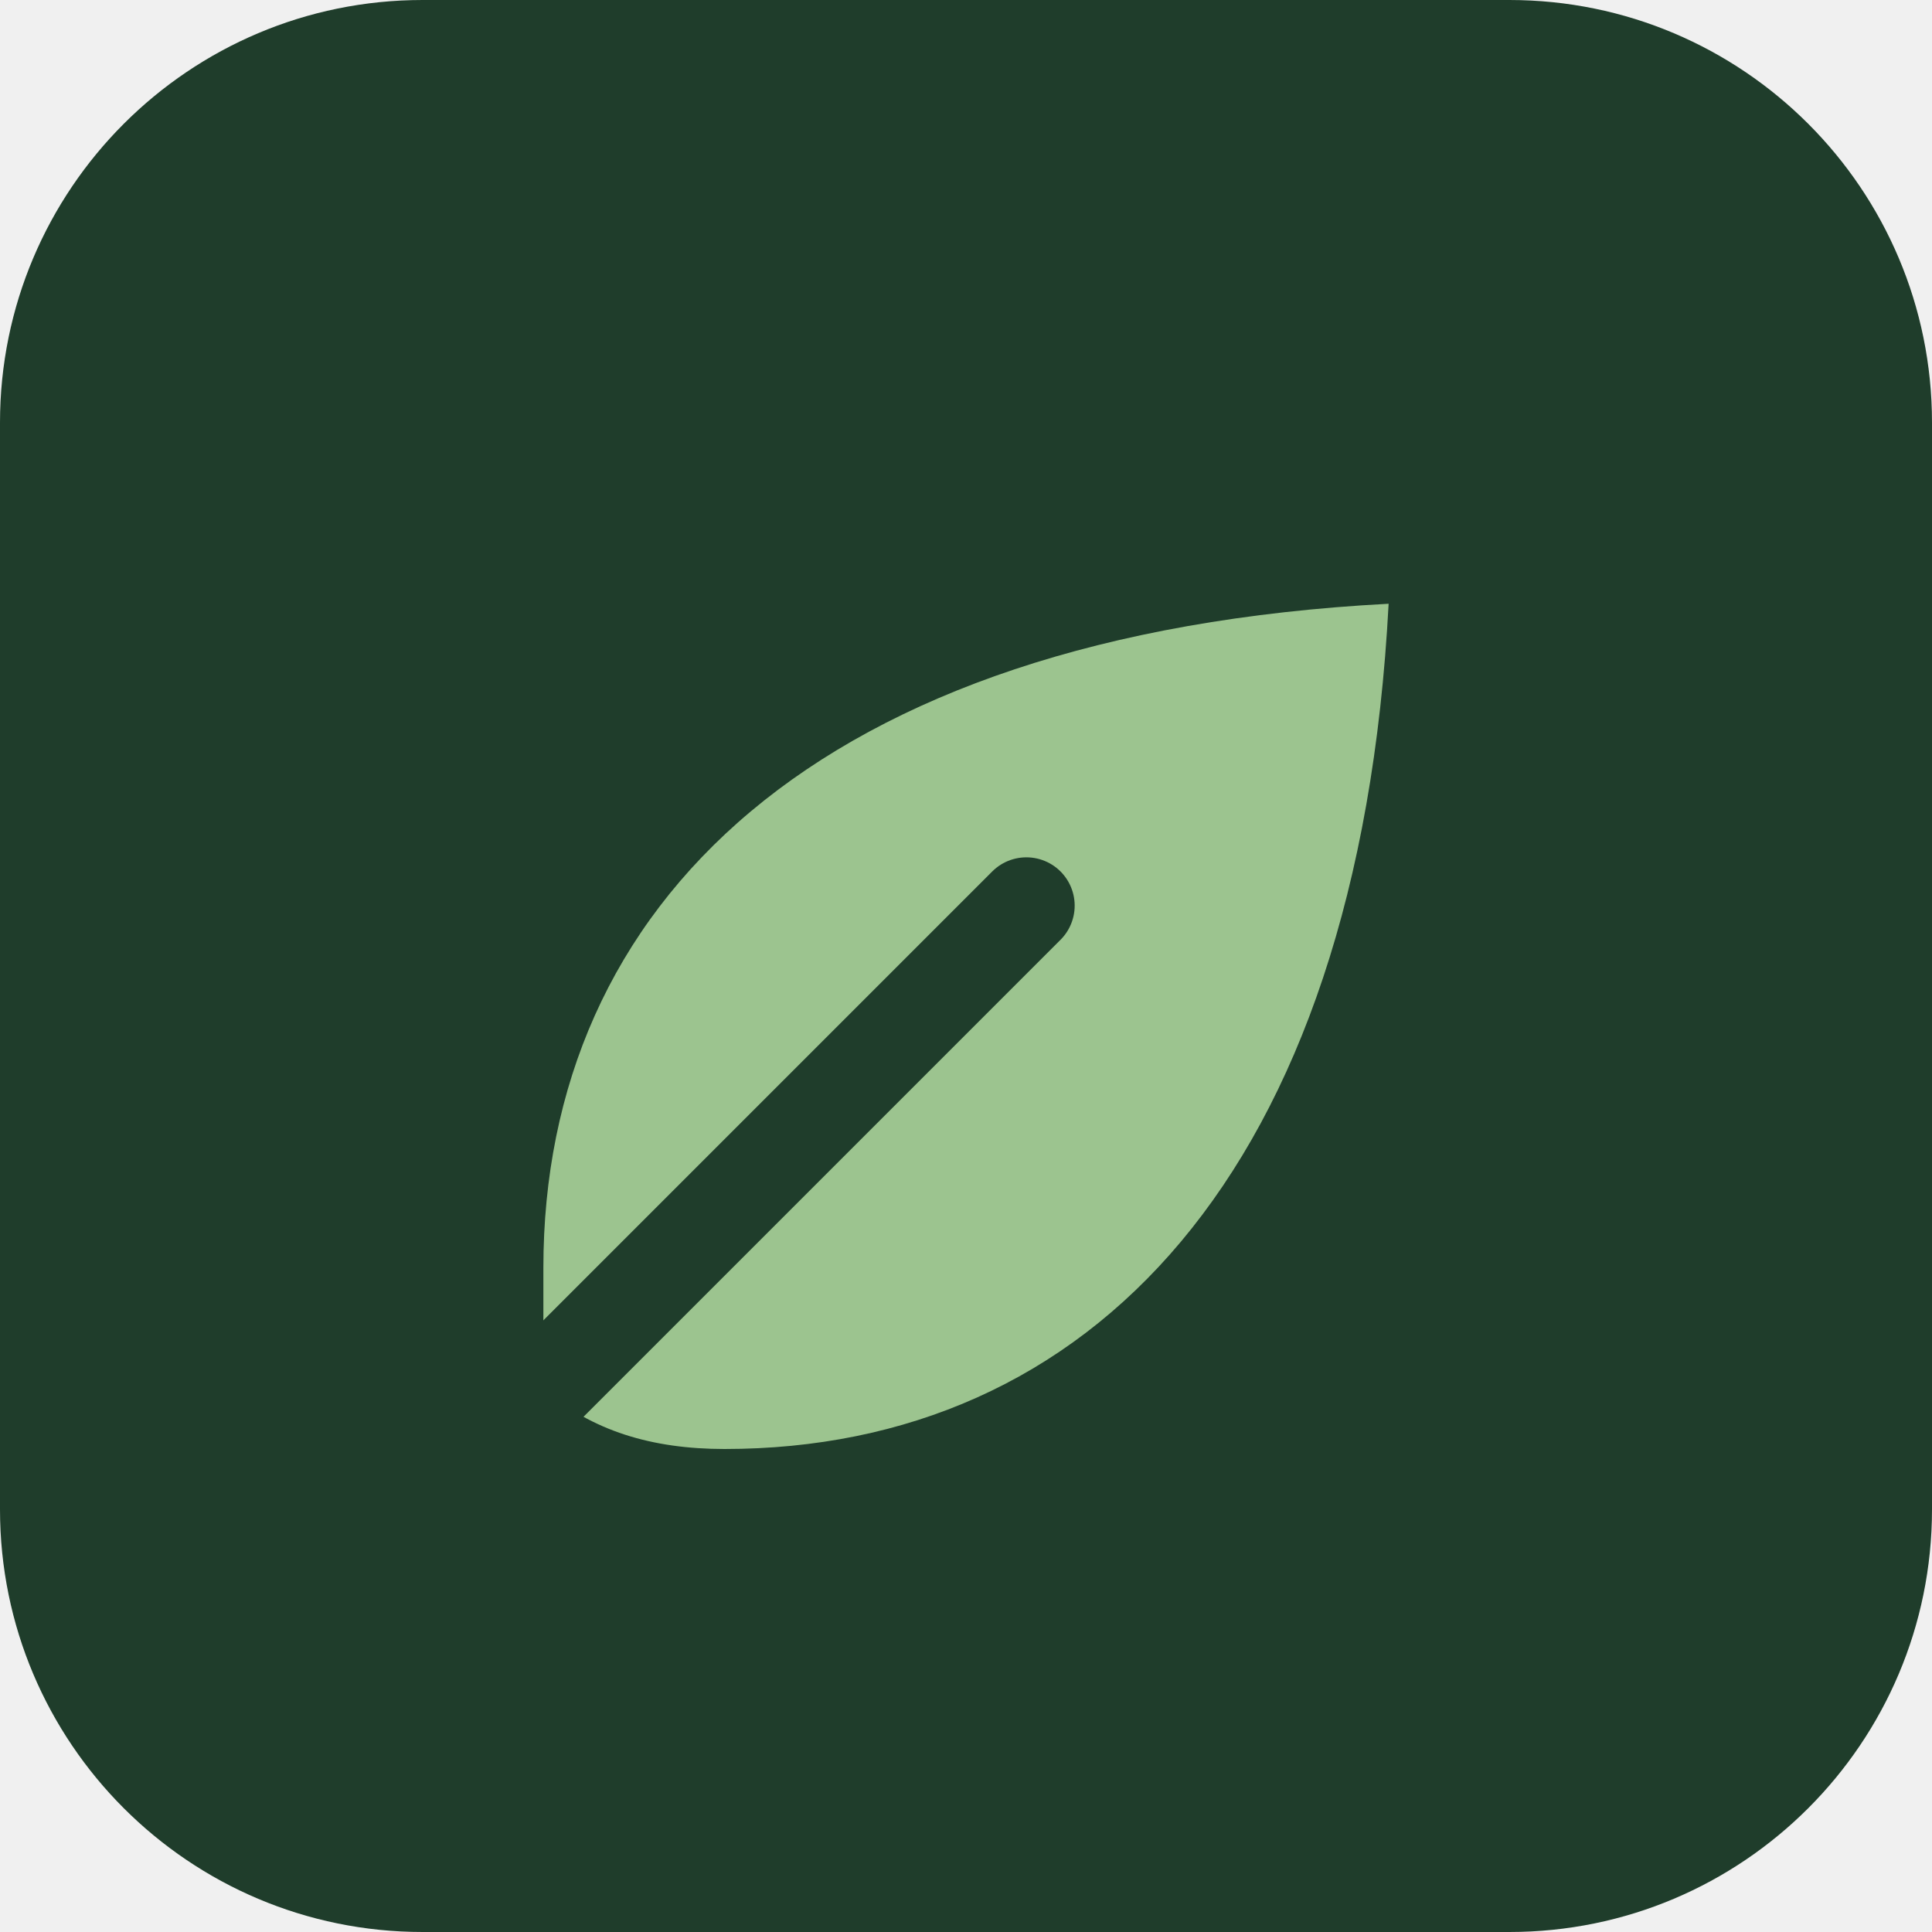
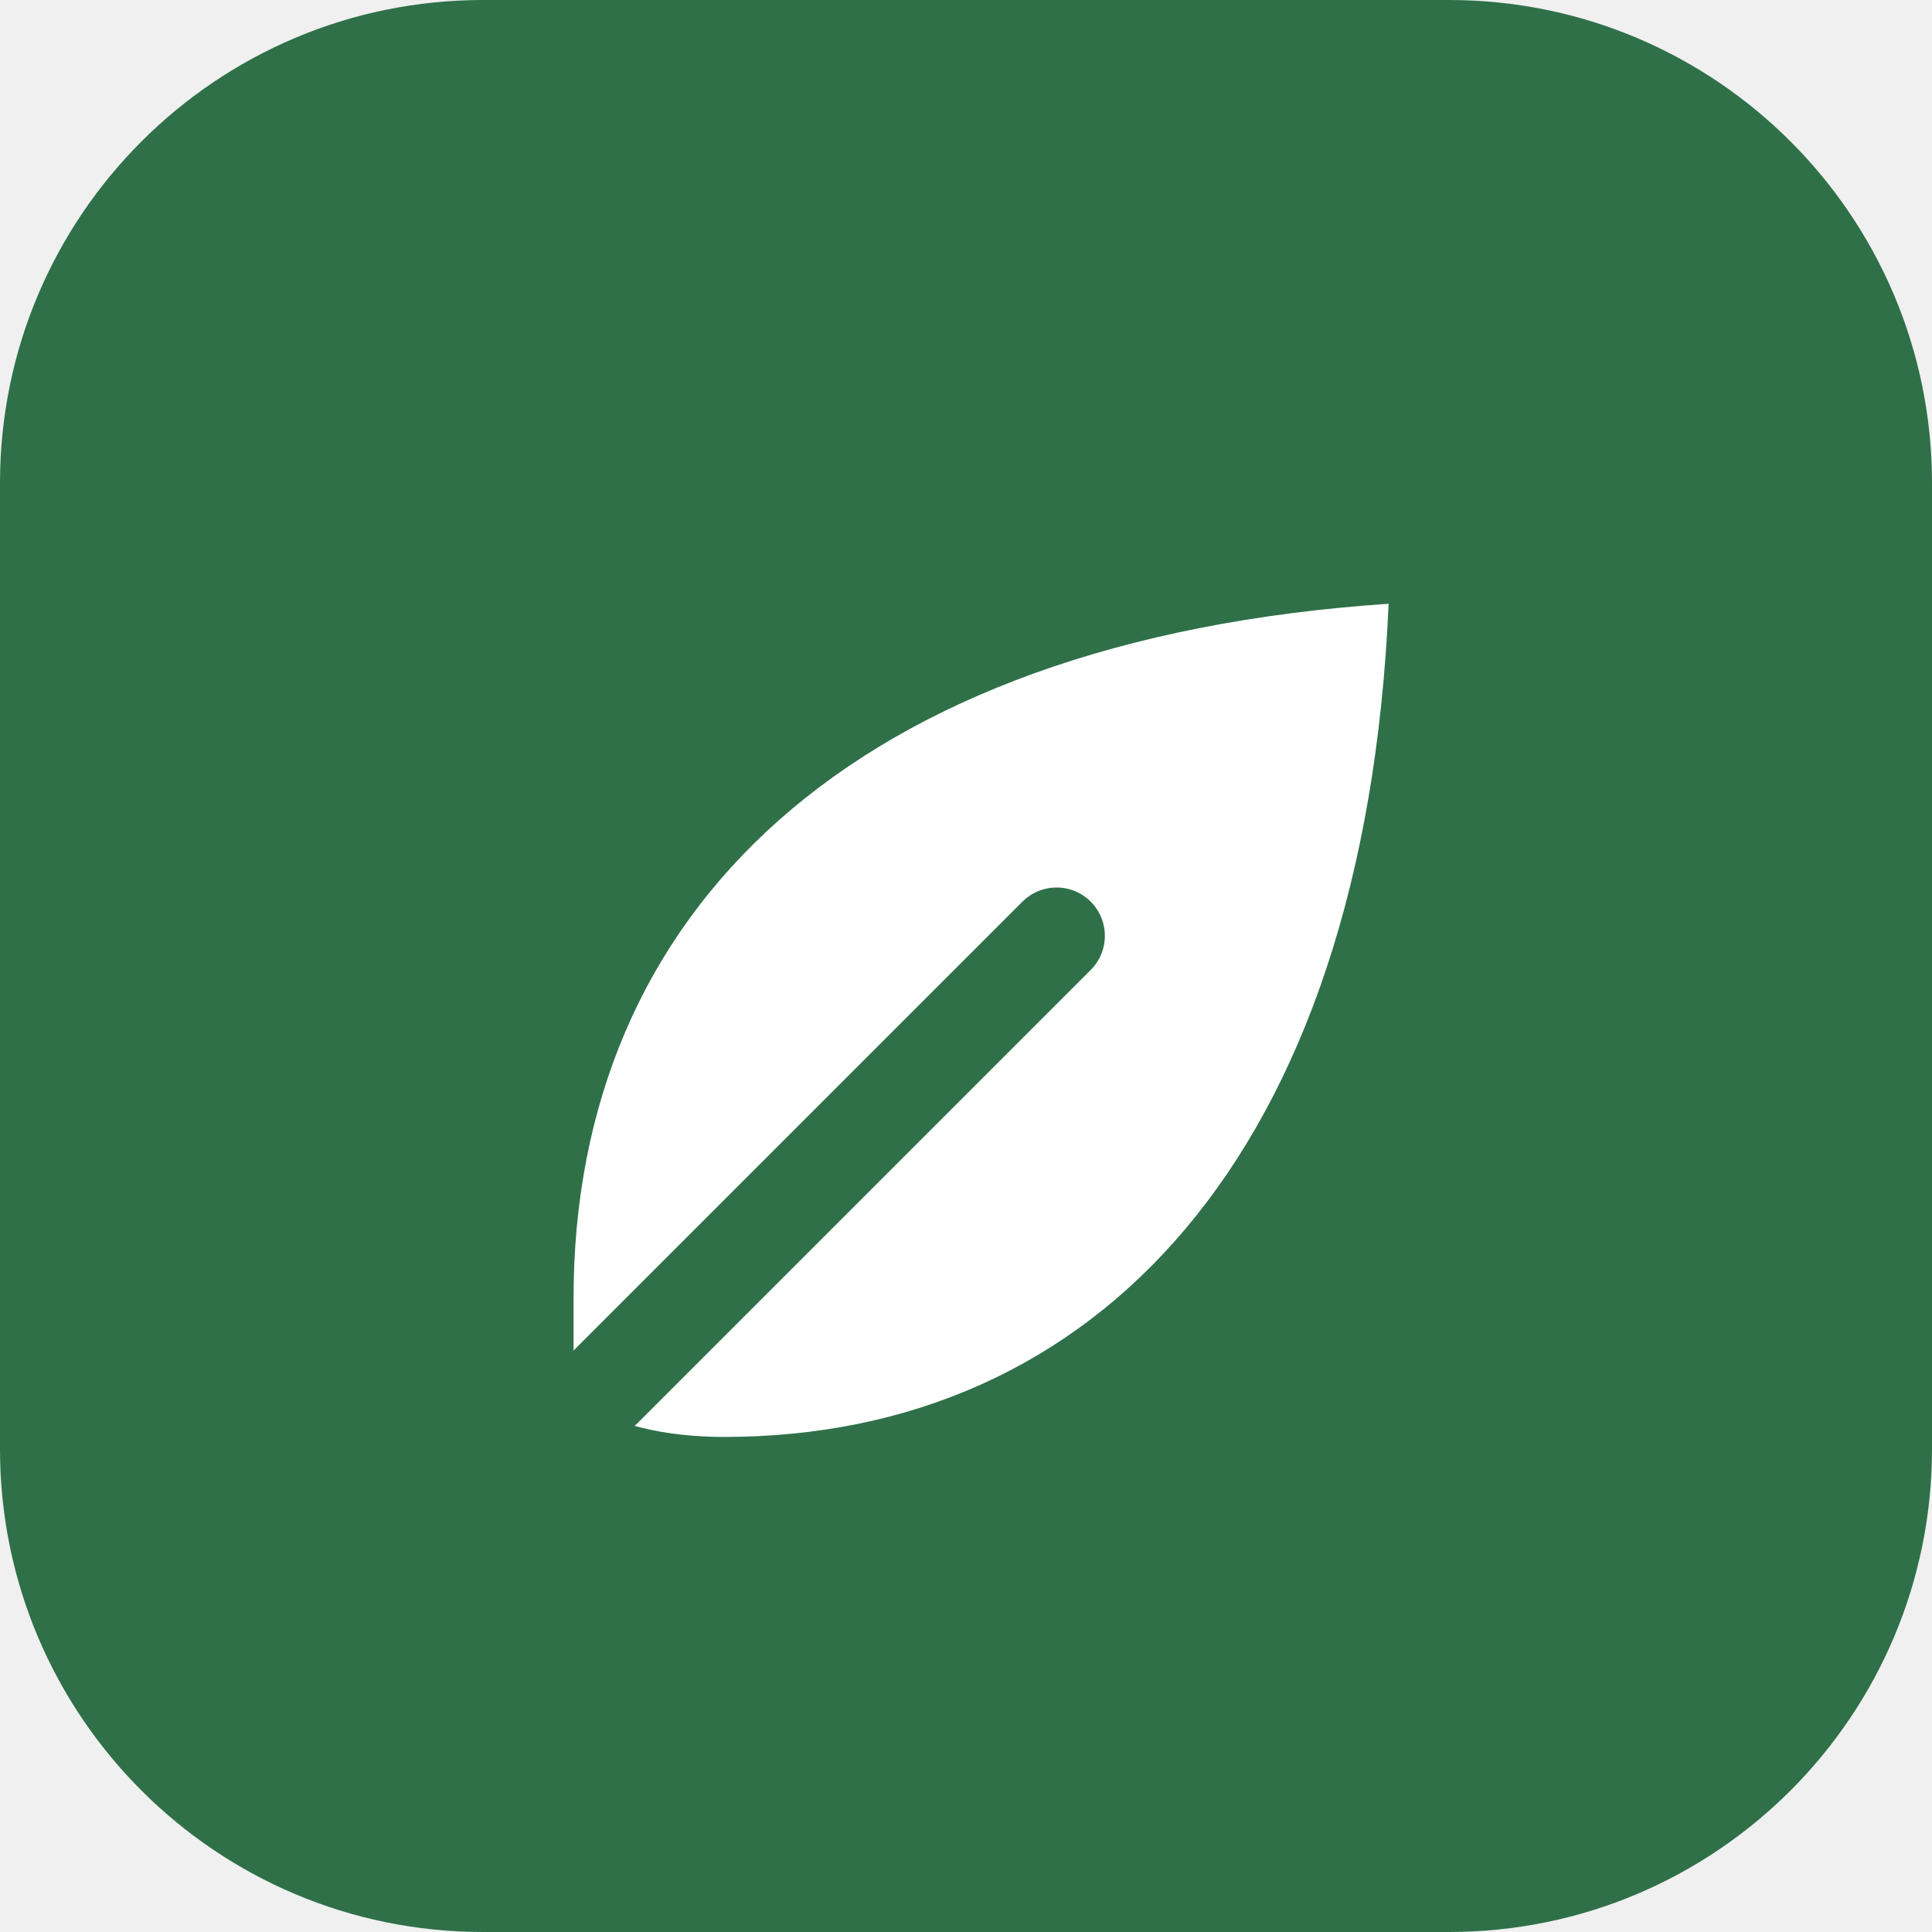
<svg xmlns="http://www.w3.org/2000/svg" viewBox="0 0 32 32">
-   <rect width="32" height="32" rx="7" fill="#1F3D2B" />
-   <path d="M9 21c0-6 4.5-10.5 14-11-0.5 9.5-5 14-11 14-1.2 0-2.2-.3-3-1Z" fill="#9CC48F" />
-   <path d="M9 23l8-8" stroke="#1F3D2B" stroke-width="1.6" stroke-linecap="round" />
+   <rect width="32" height="32" rx="8" fill="#2F7049" />
+   <path d="M9.5 21.5c0-6.4 4.6-10.9 13.5-11.5-.4 9.2-4.9 13.8-11 13.8-1 0-1.8-.2-2.5-.6Z" fill="#fff" />
+   <path d="M10 23l7.5-7.5" stroke="#2F7049" stroke-width="1.6" stroke-linecap="round" />
</svg>
